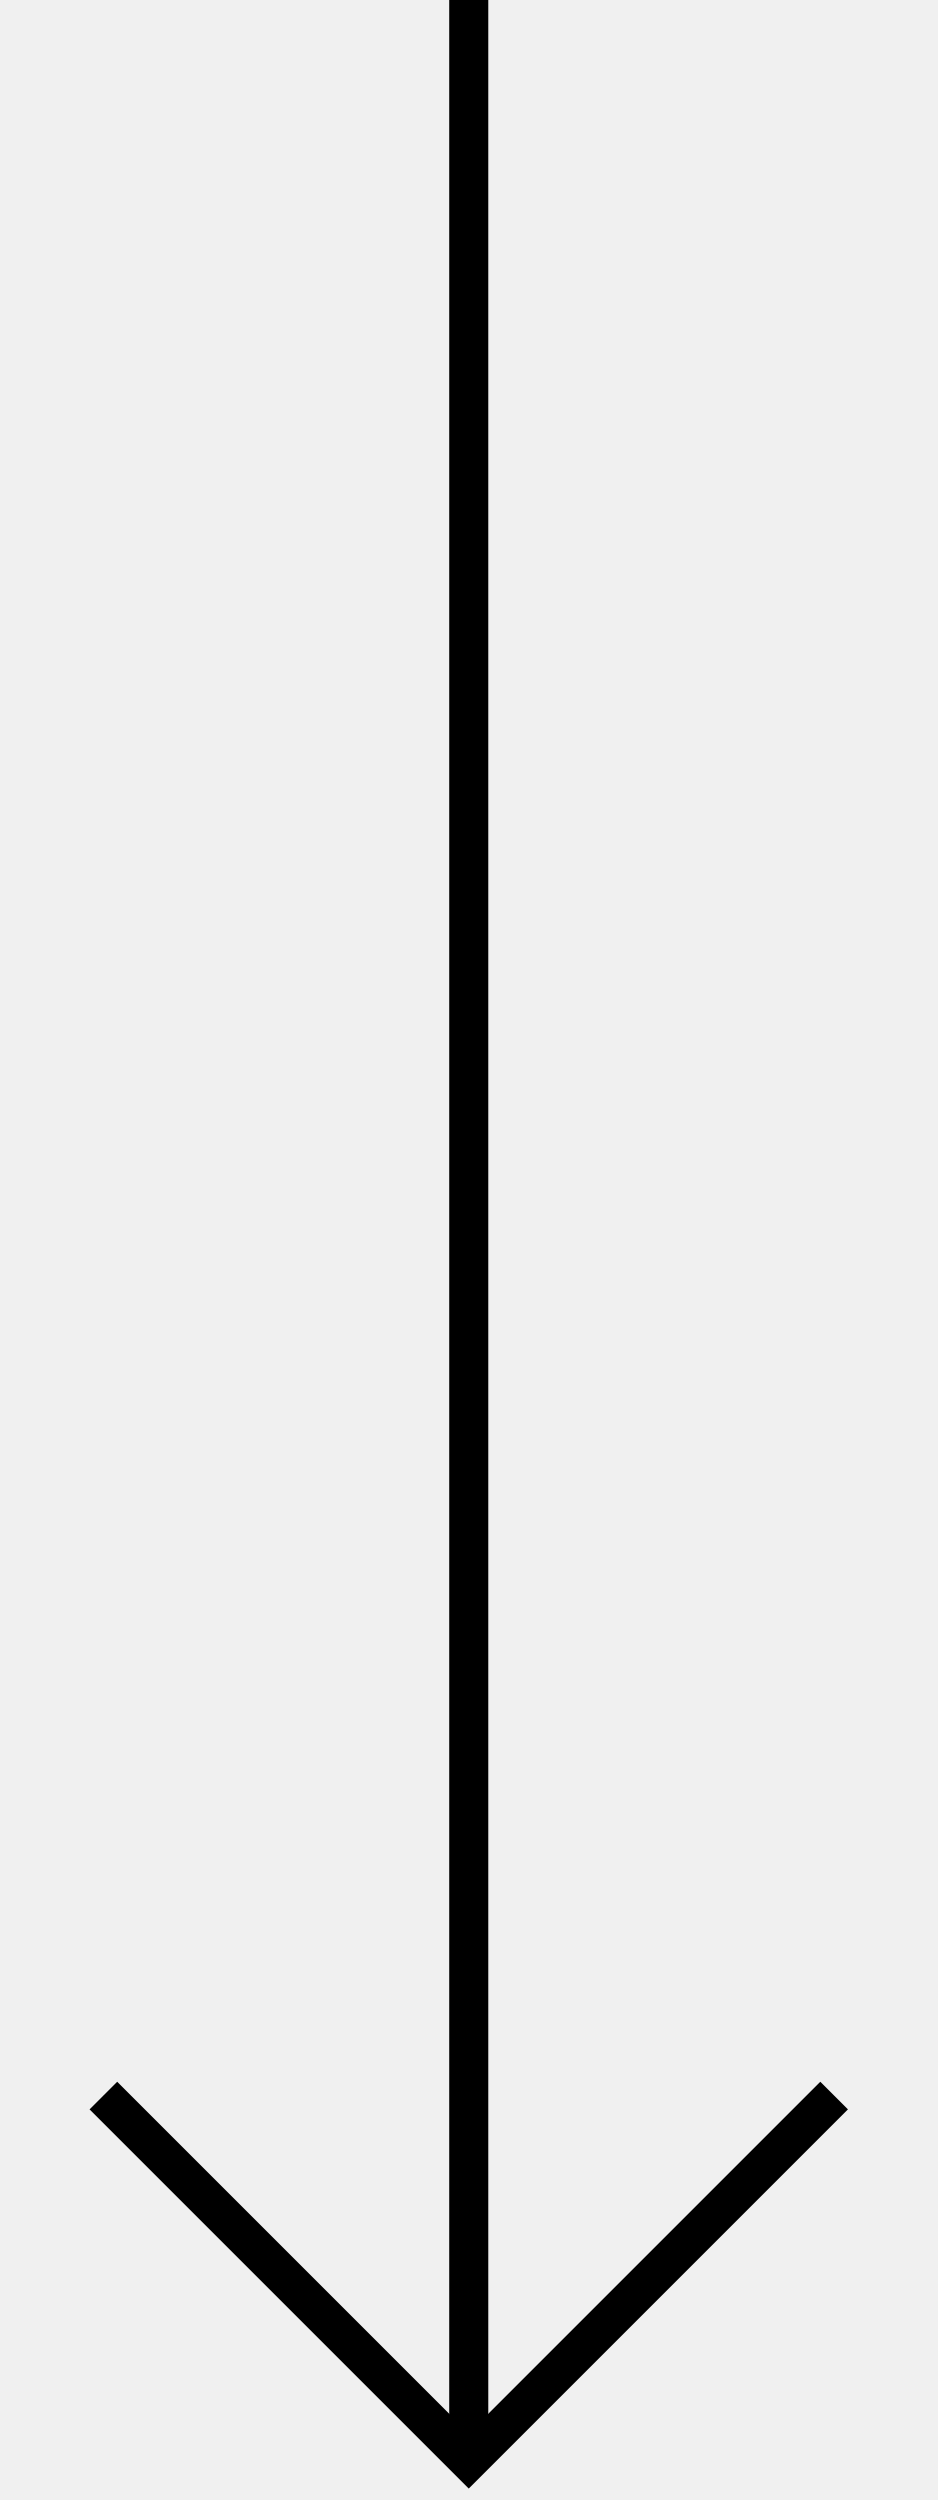
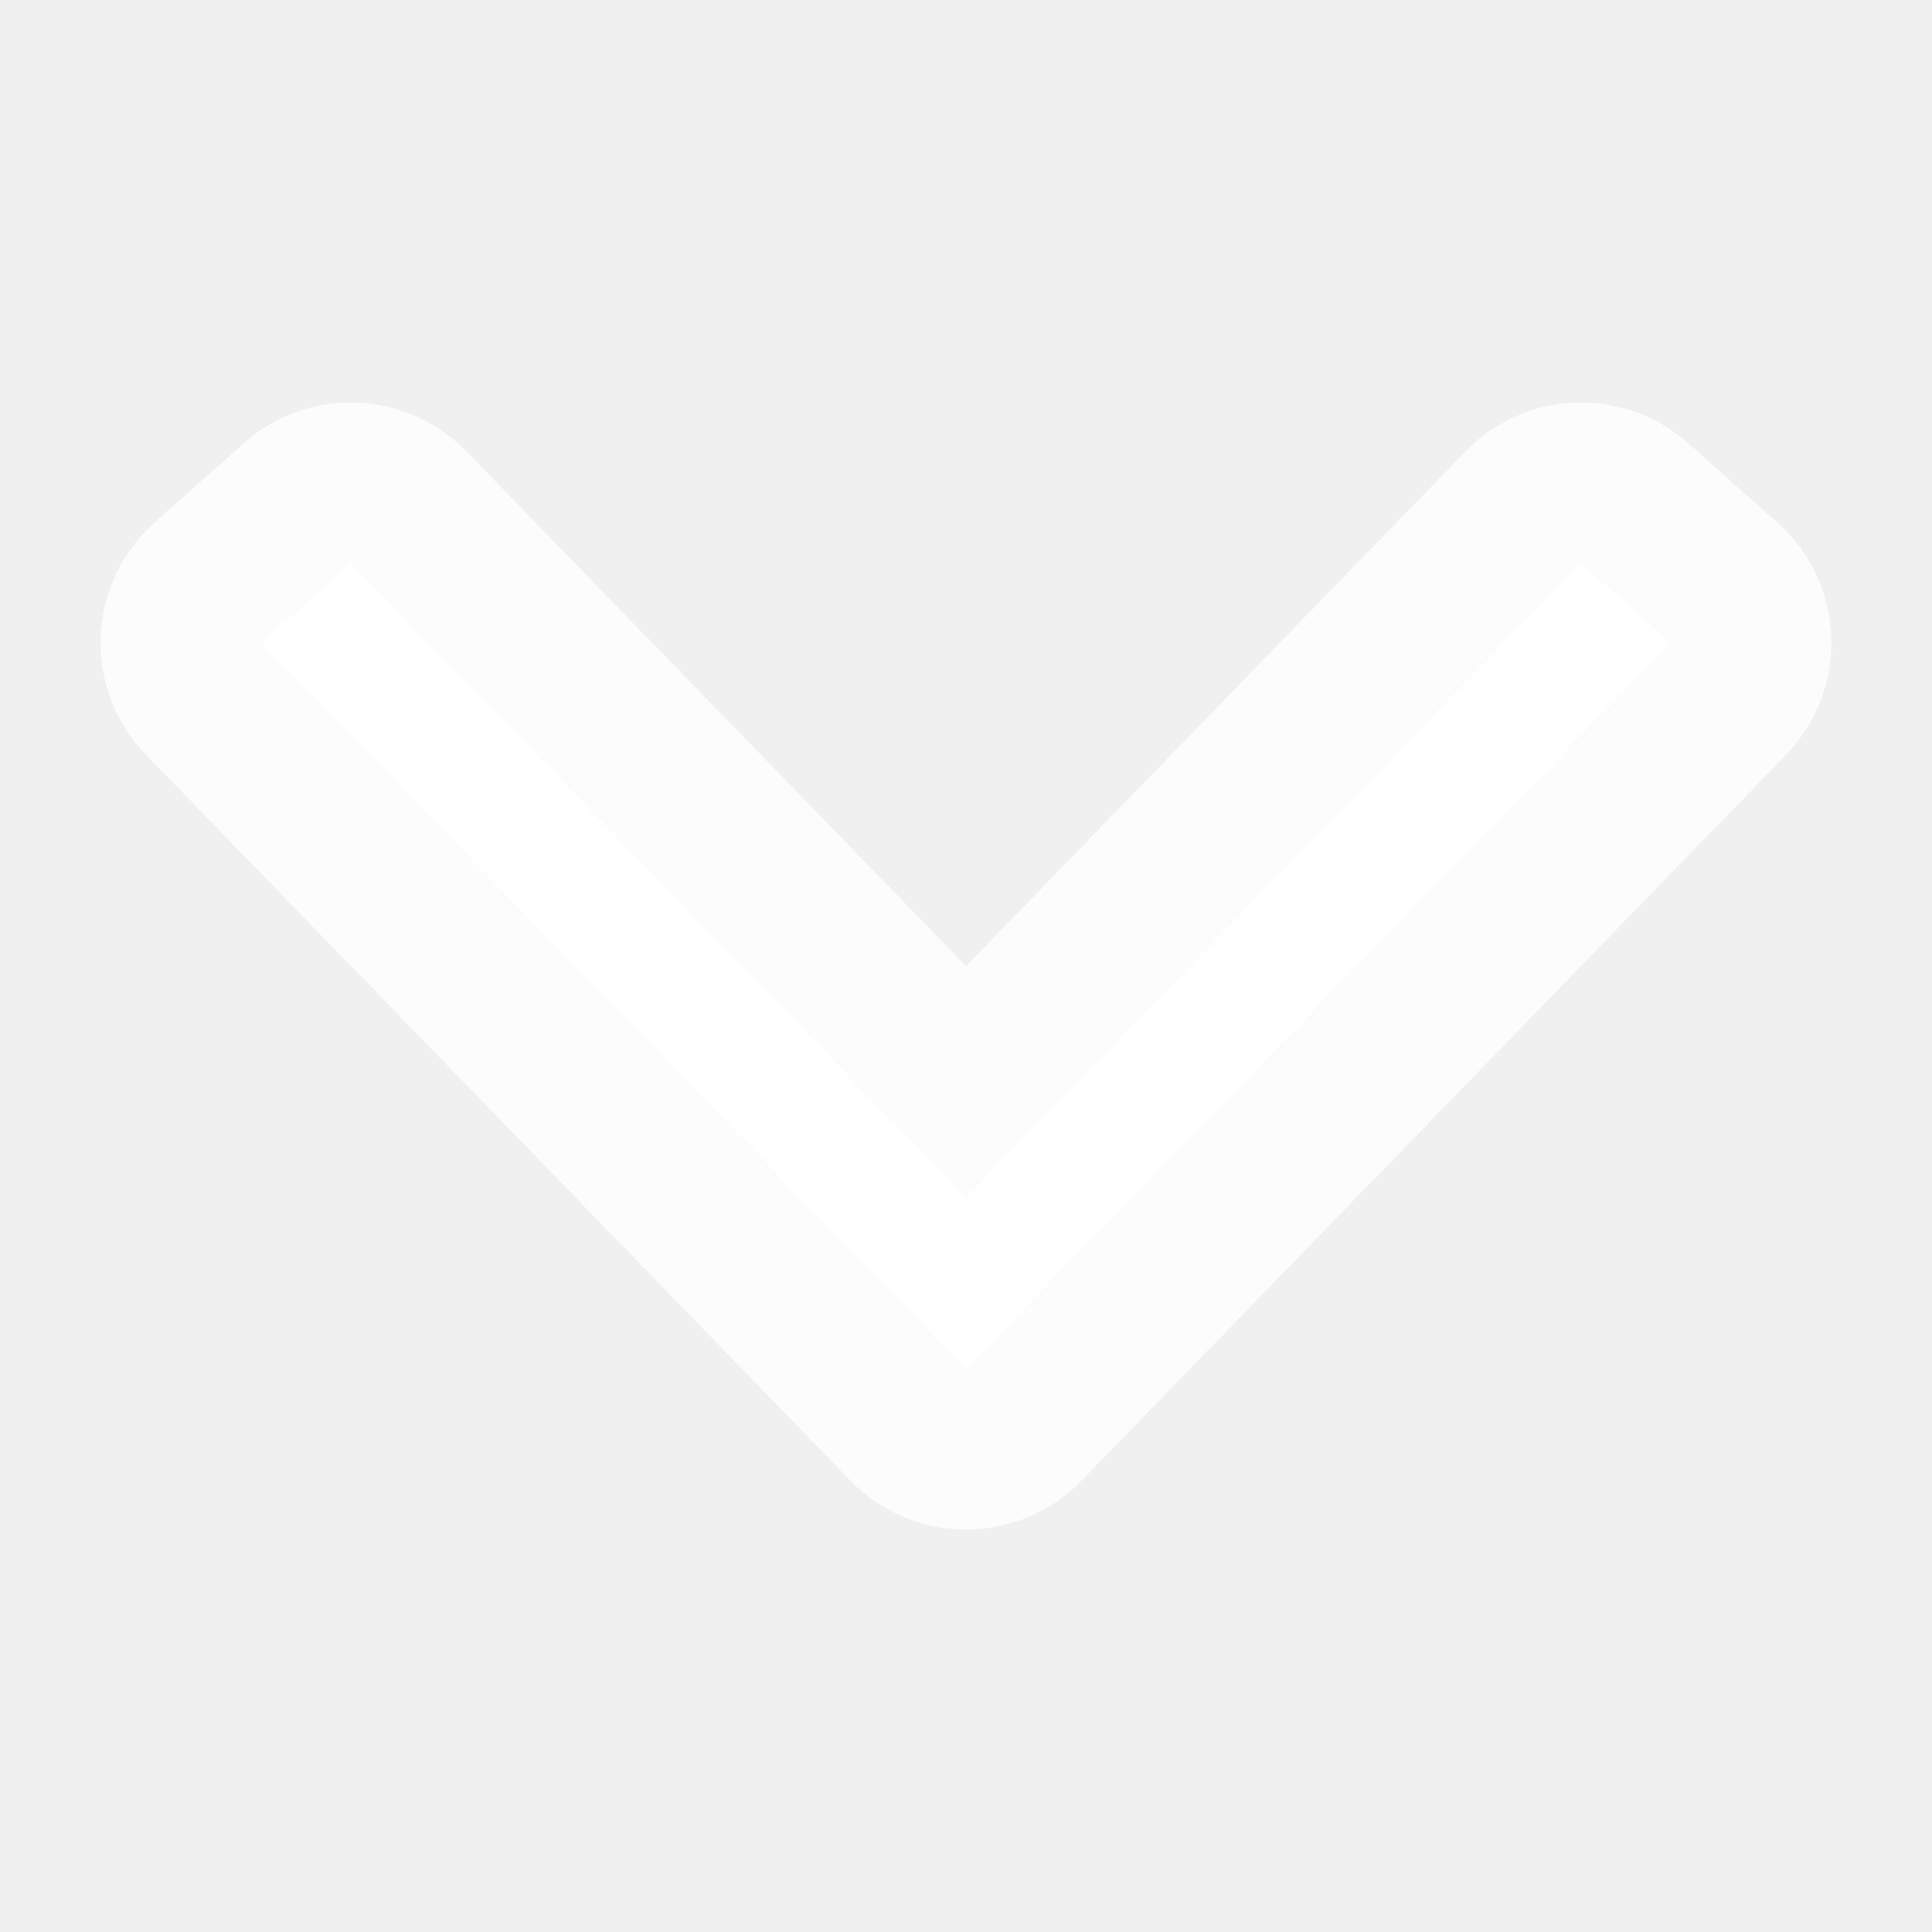
- <svg xmlns="http://www.w3.org/2000/svg" width="24px" height="64px" viewBox="0 0 24 64" version="1.1">
-   <defs />
-   <g id="Arrow" stroke="none" stroke-width="1" fill="none" fill-rule="evenodd">
-     <polyline id="Line-2" stroke="#000000" stroke-linecap="square" points="3 54 12 63 21 54" />
-     <path d="M12,0 L12,63" id="Line" stroke="#000000" />
+ <svg xmlns="http://www.w3.org/2000/svg" width="256px" height="256px" viewBox="-102.4 -102.4 1228.80 1228.80" class="icon" version="1.1" fill="#ffffff" stroke="#ffffff" stroke-width="0.01" transform="matrix(1, 0, 0, 1, 0, 0)">
+   <g id="SVGRepo_bgCarrier" stroke-width="0" />
+   <g id="SVGRepo_tracerCarrier" stroke-linecap="round" stroke-linejoin="round" stroke="#fcfcfc" stroke-width="204.8">
+     <path d="M903.232 256l56.768 50.432L512 768 64 306.432 120.768 256 512 659.072z" fill="#ffffff" />
+   </g>
+   <g id="SVGRepo_iconCarrier">
+     <path d="M903.232 256l56.768 50.432L512 768 64 306.432 120.768 256 512 659.072z" fill="#ffffff" />
  </g>
</svg>
